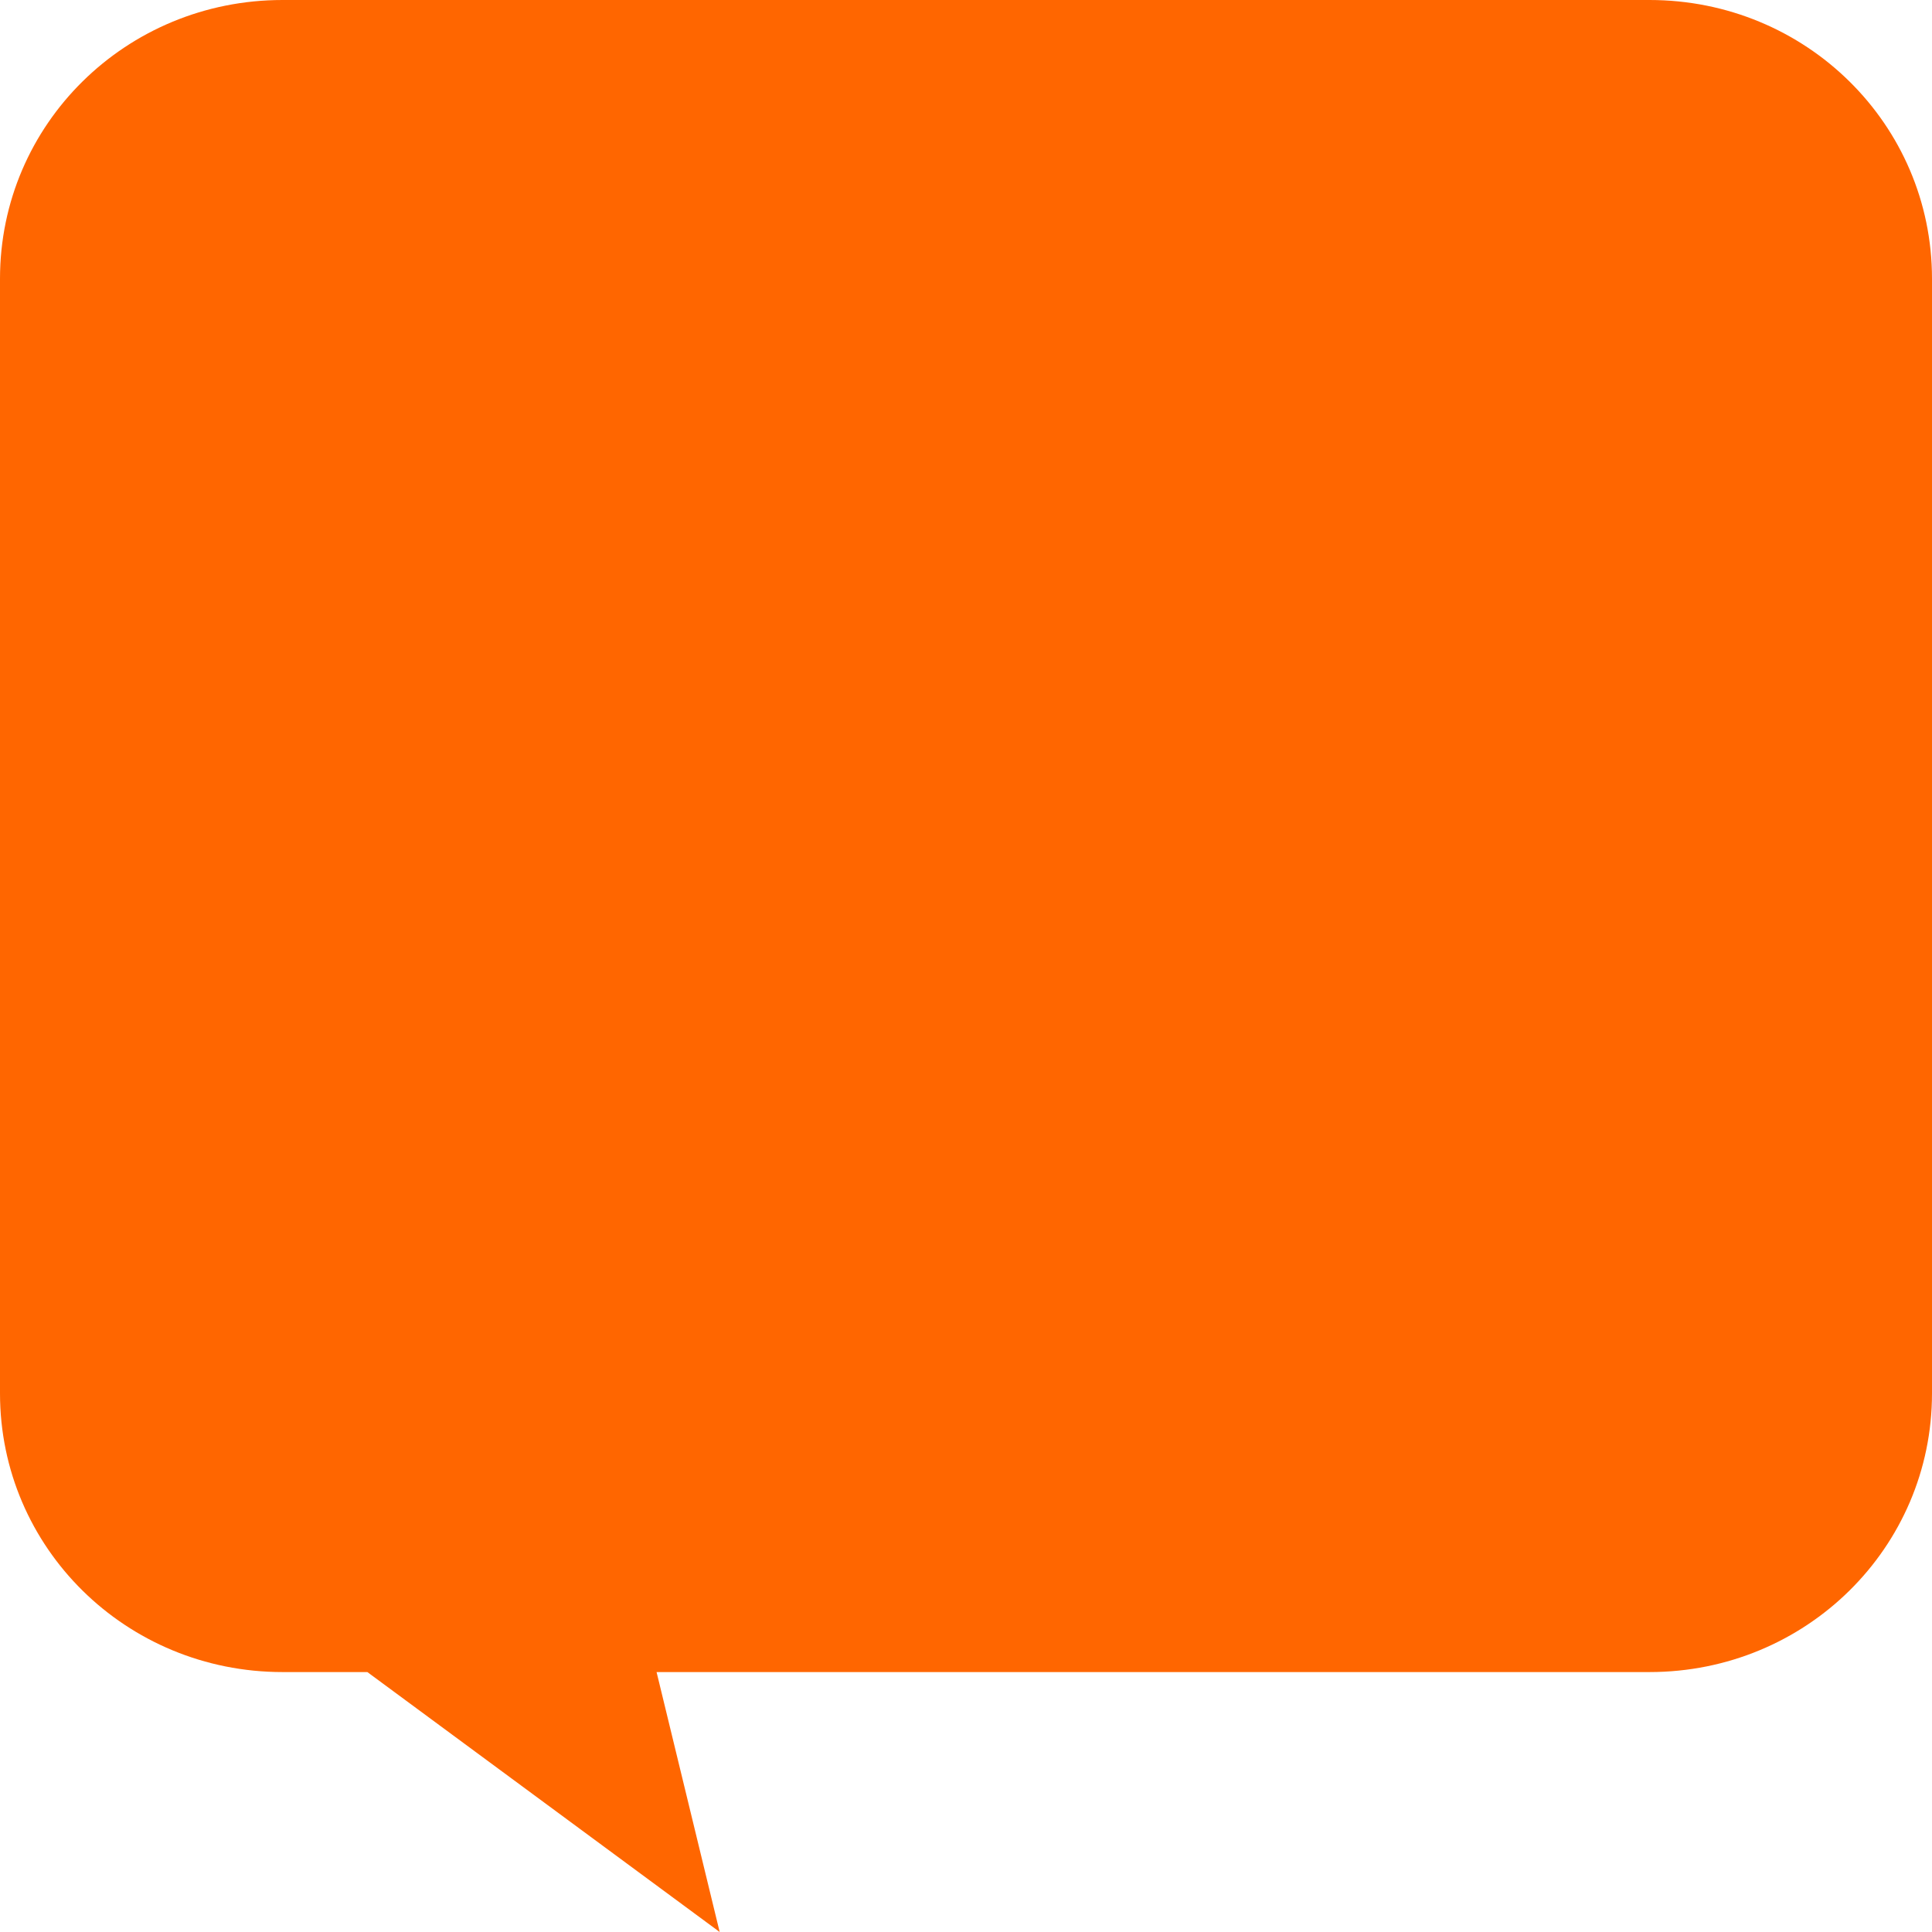
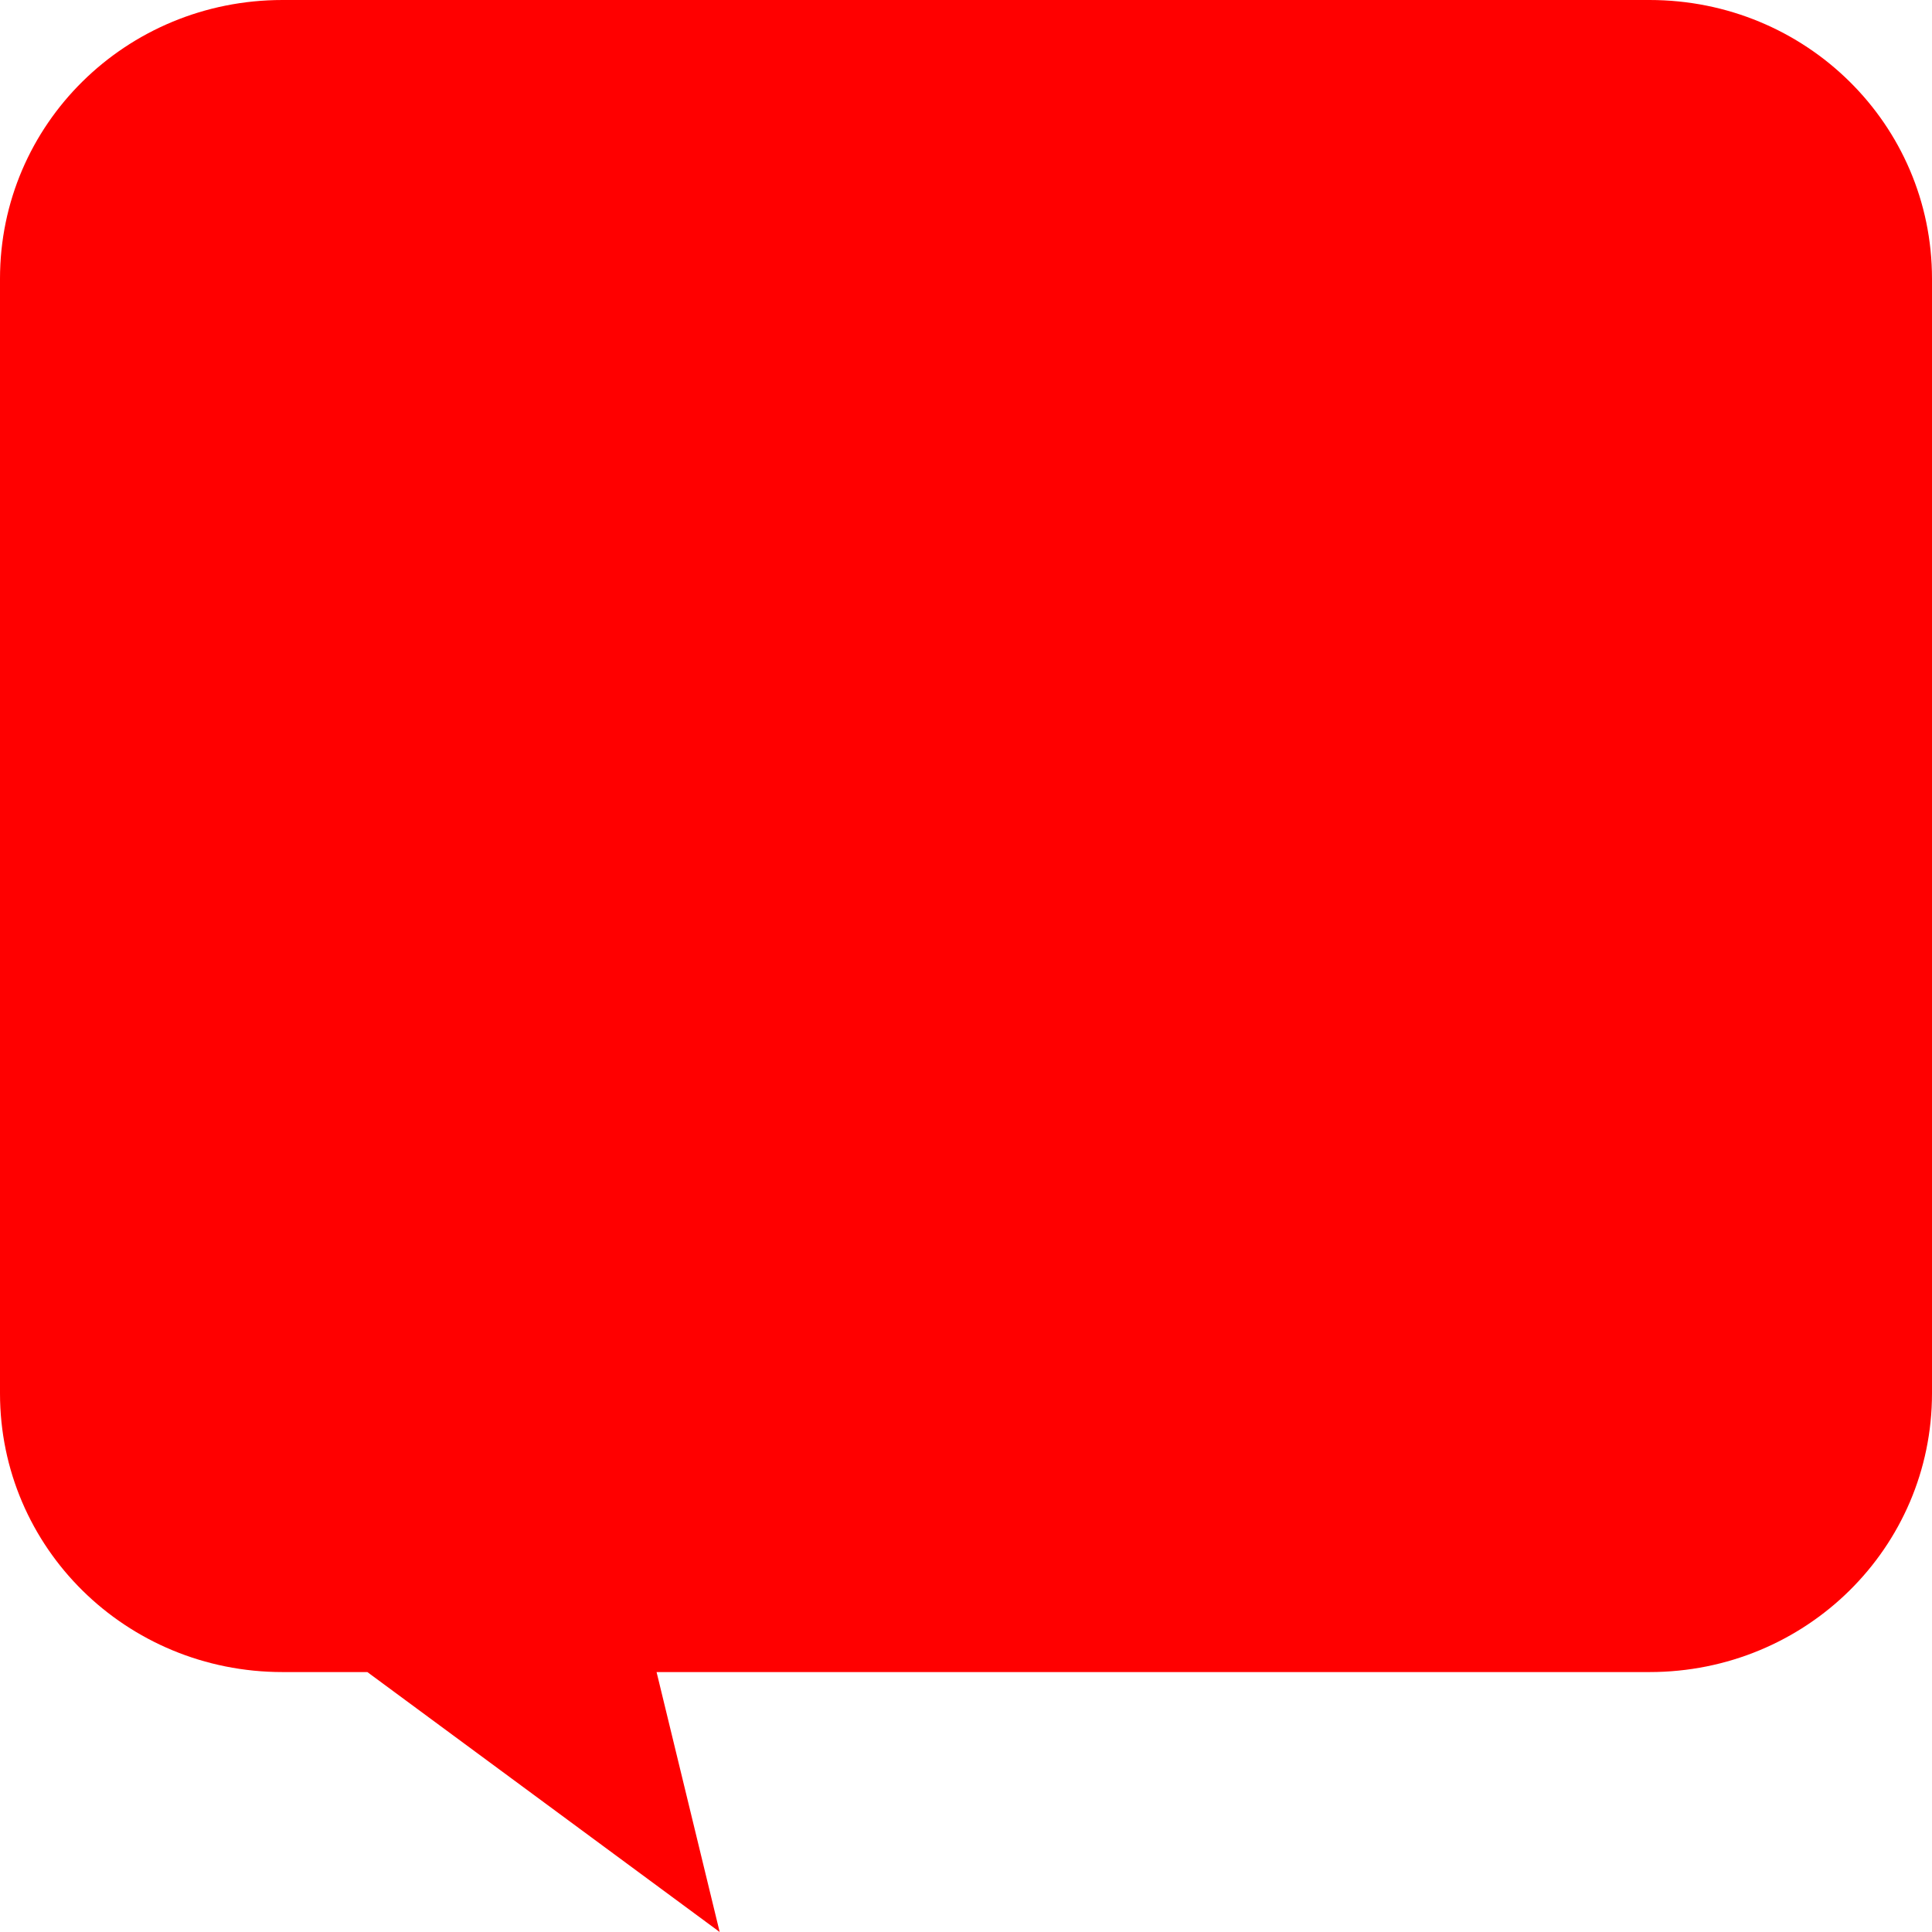
<svg xmlns="http://www.w3.org/2000/svg" width="256" height="256" viewBox="0 0 256 256" id="svg2" version="1.1">
  <defs id="defs4" />
  <g id="layer1" transform="translate(0,-793.147)">
-     <path style="fill:#ff6600;fill-opacity:1;stroke:none;stroke-width:1.156;stroke-opacity:1" d="M 37.436,793.147 C 16.697,793.147 0,809.617 0,830.077 l 0,147.697 c 0,20.46 16.697,36.93 37.436,36.93 l 11.24,0 46.684,34.443 -8.361,-34.443 131.568,0 C 239.305,1014.704 256,998.234 256,977.774 l 0,-147.697 c 0,-20.46 -16.695,-36.93 -37.434,-36.93 l -181.131,0 z" id="rect4136" />
+     <path style="fill:#ff0000;fill-opacity:1;stroke:none;stroke-width:1.156;stroke-opacity:1" d="M 37.436,793.147 C 16.697,793.147 0,809.617 0,830.077 l 0,147.697 c 0,20.46 16.697,36.93 37.436,36.93 l 11.24,0 46.684,34.443 -8.361,-34.443 131.568,0 C 239.305,1014.704 256,998.234 256,977.774 l 0,-147.697 c 0,-20.46 -16.695,-36.93 -37.434,-36.93 l -181.131,0 z" id="rect4136" />
  </g>
</svg>
